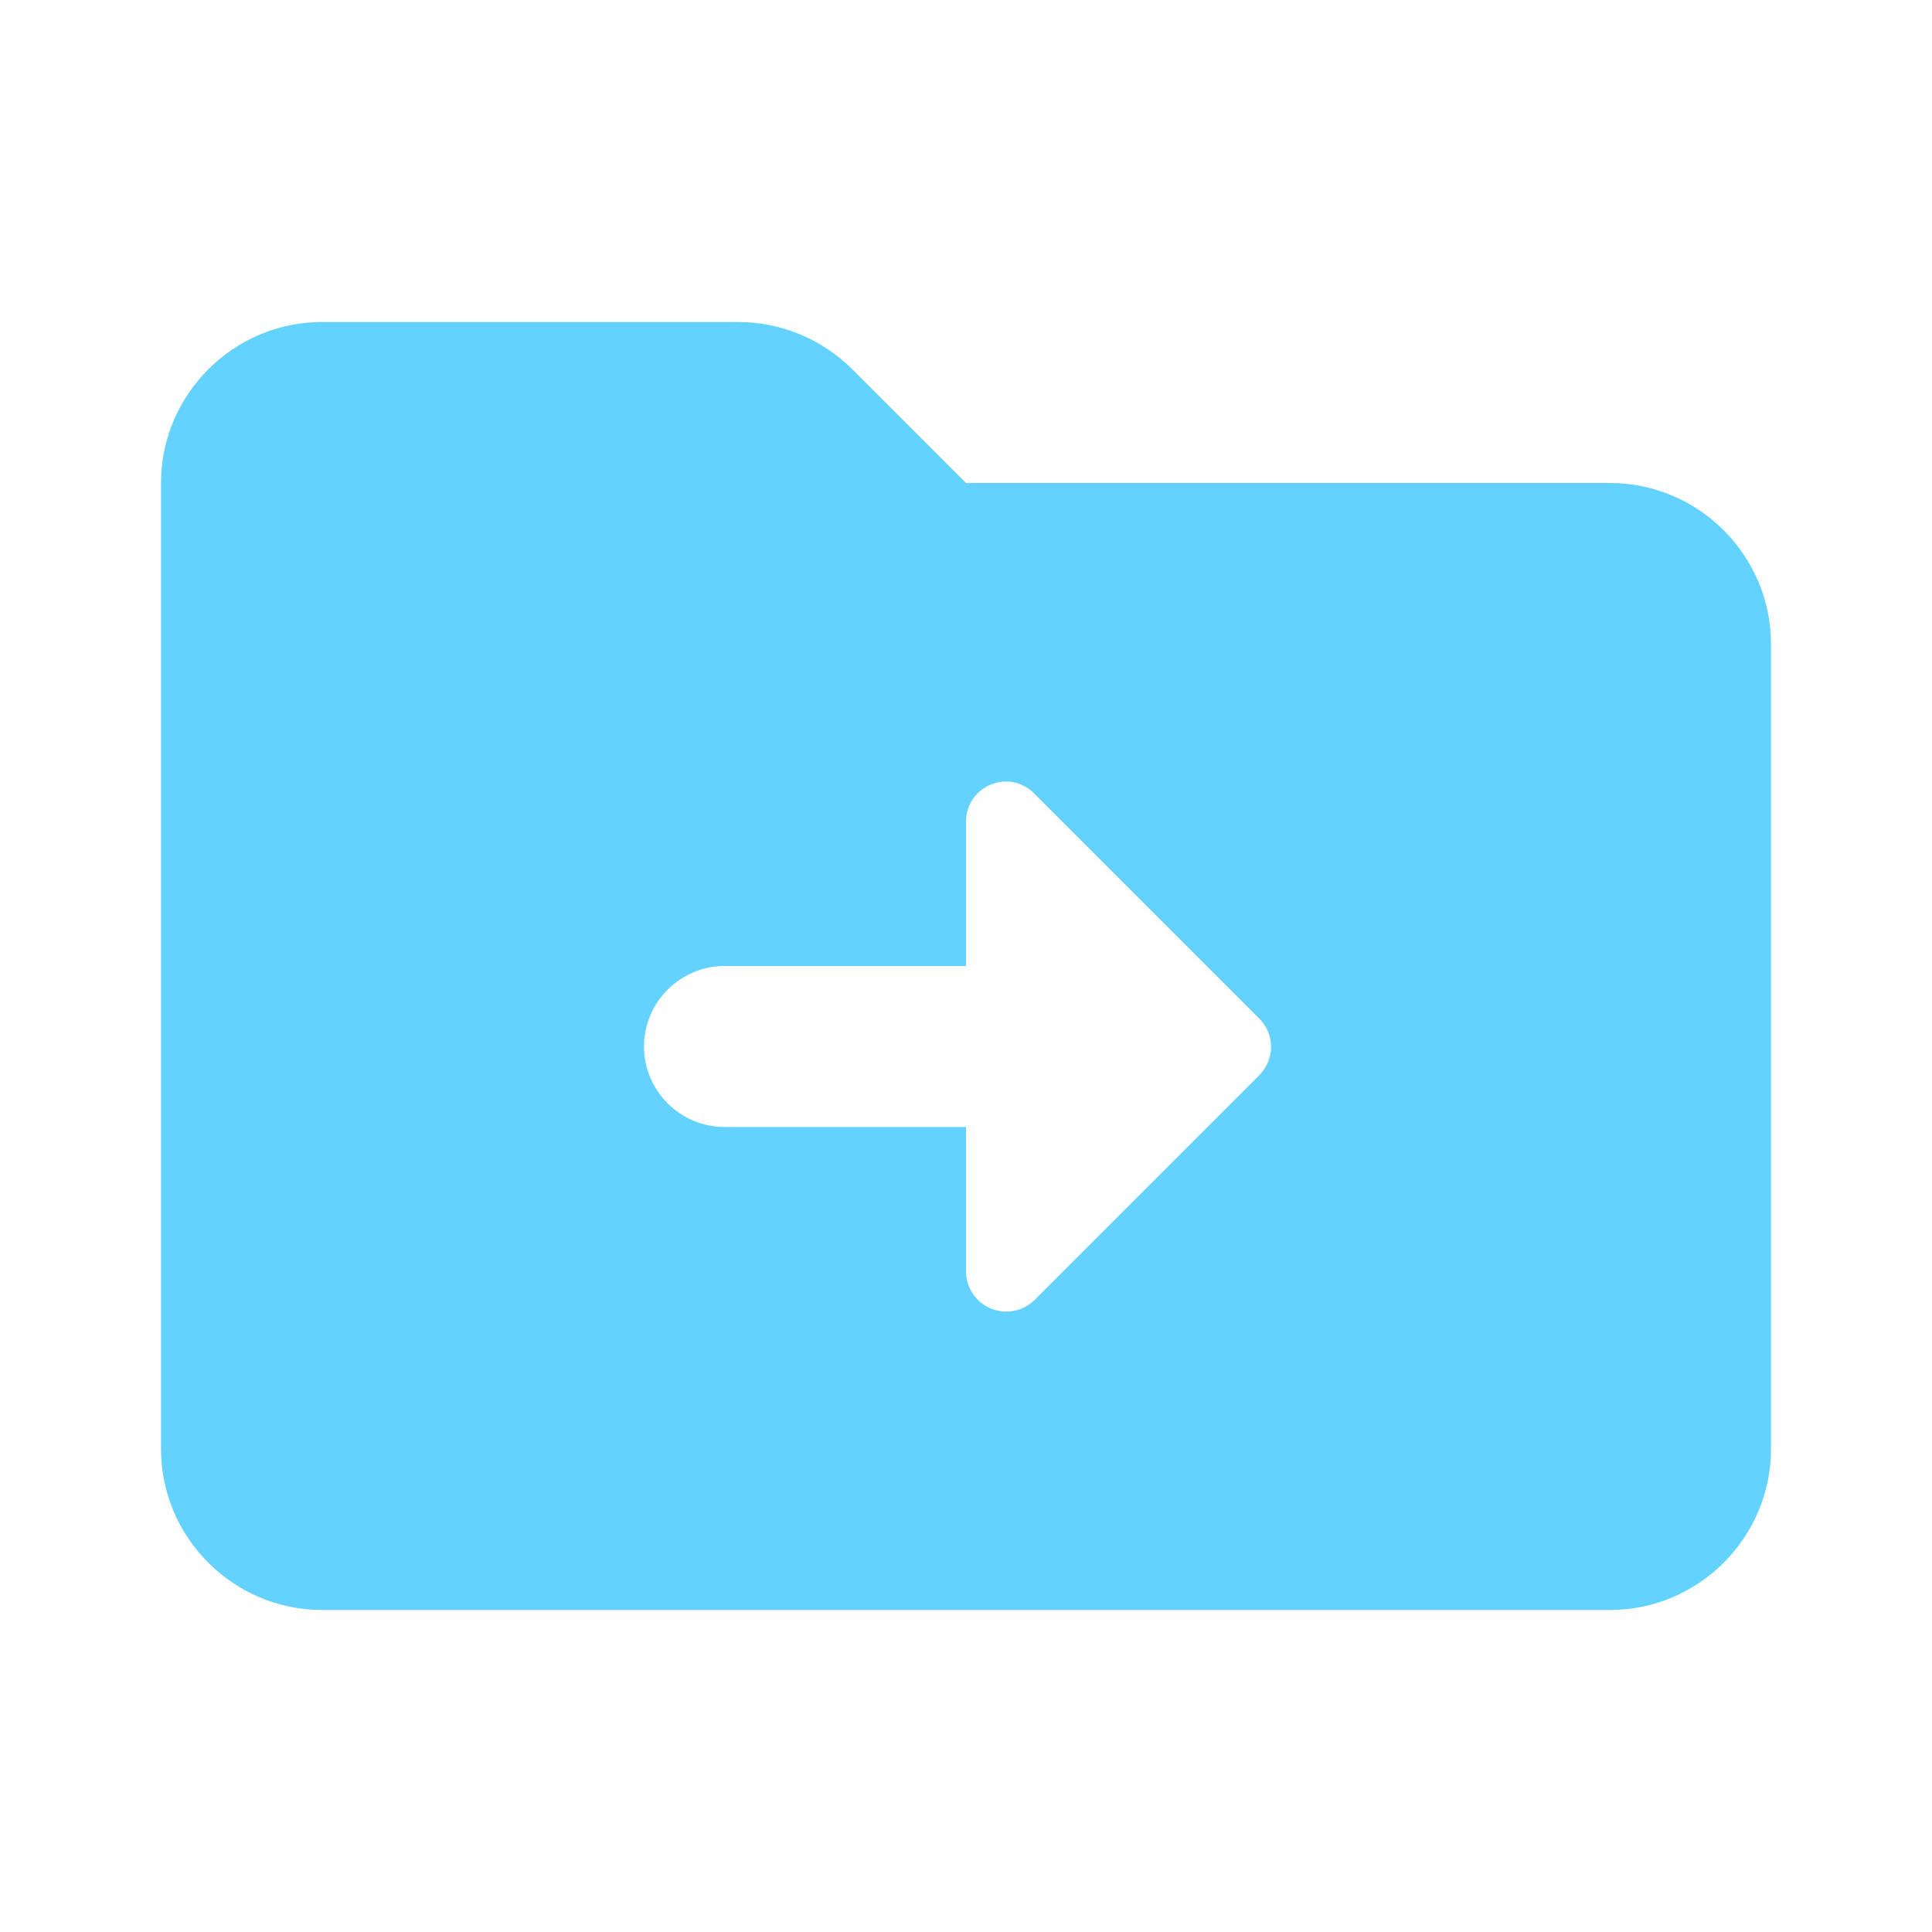
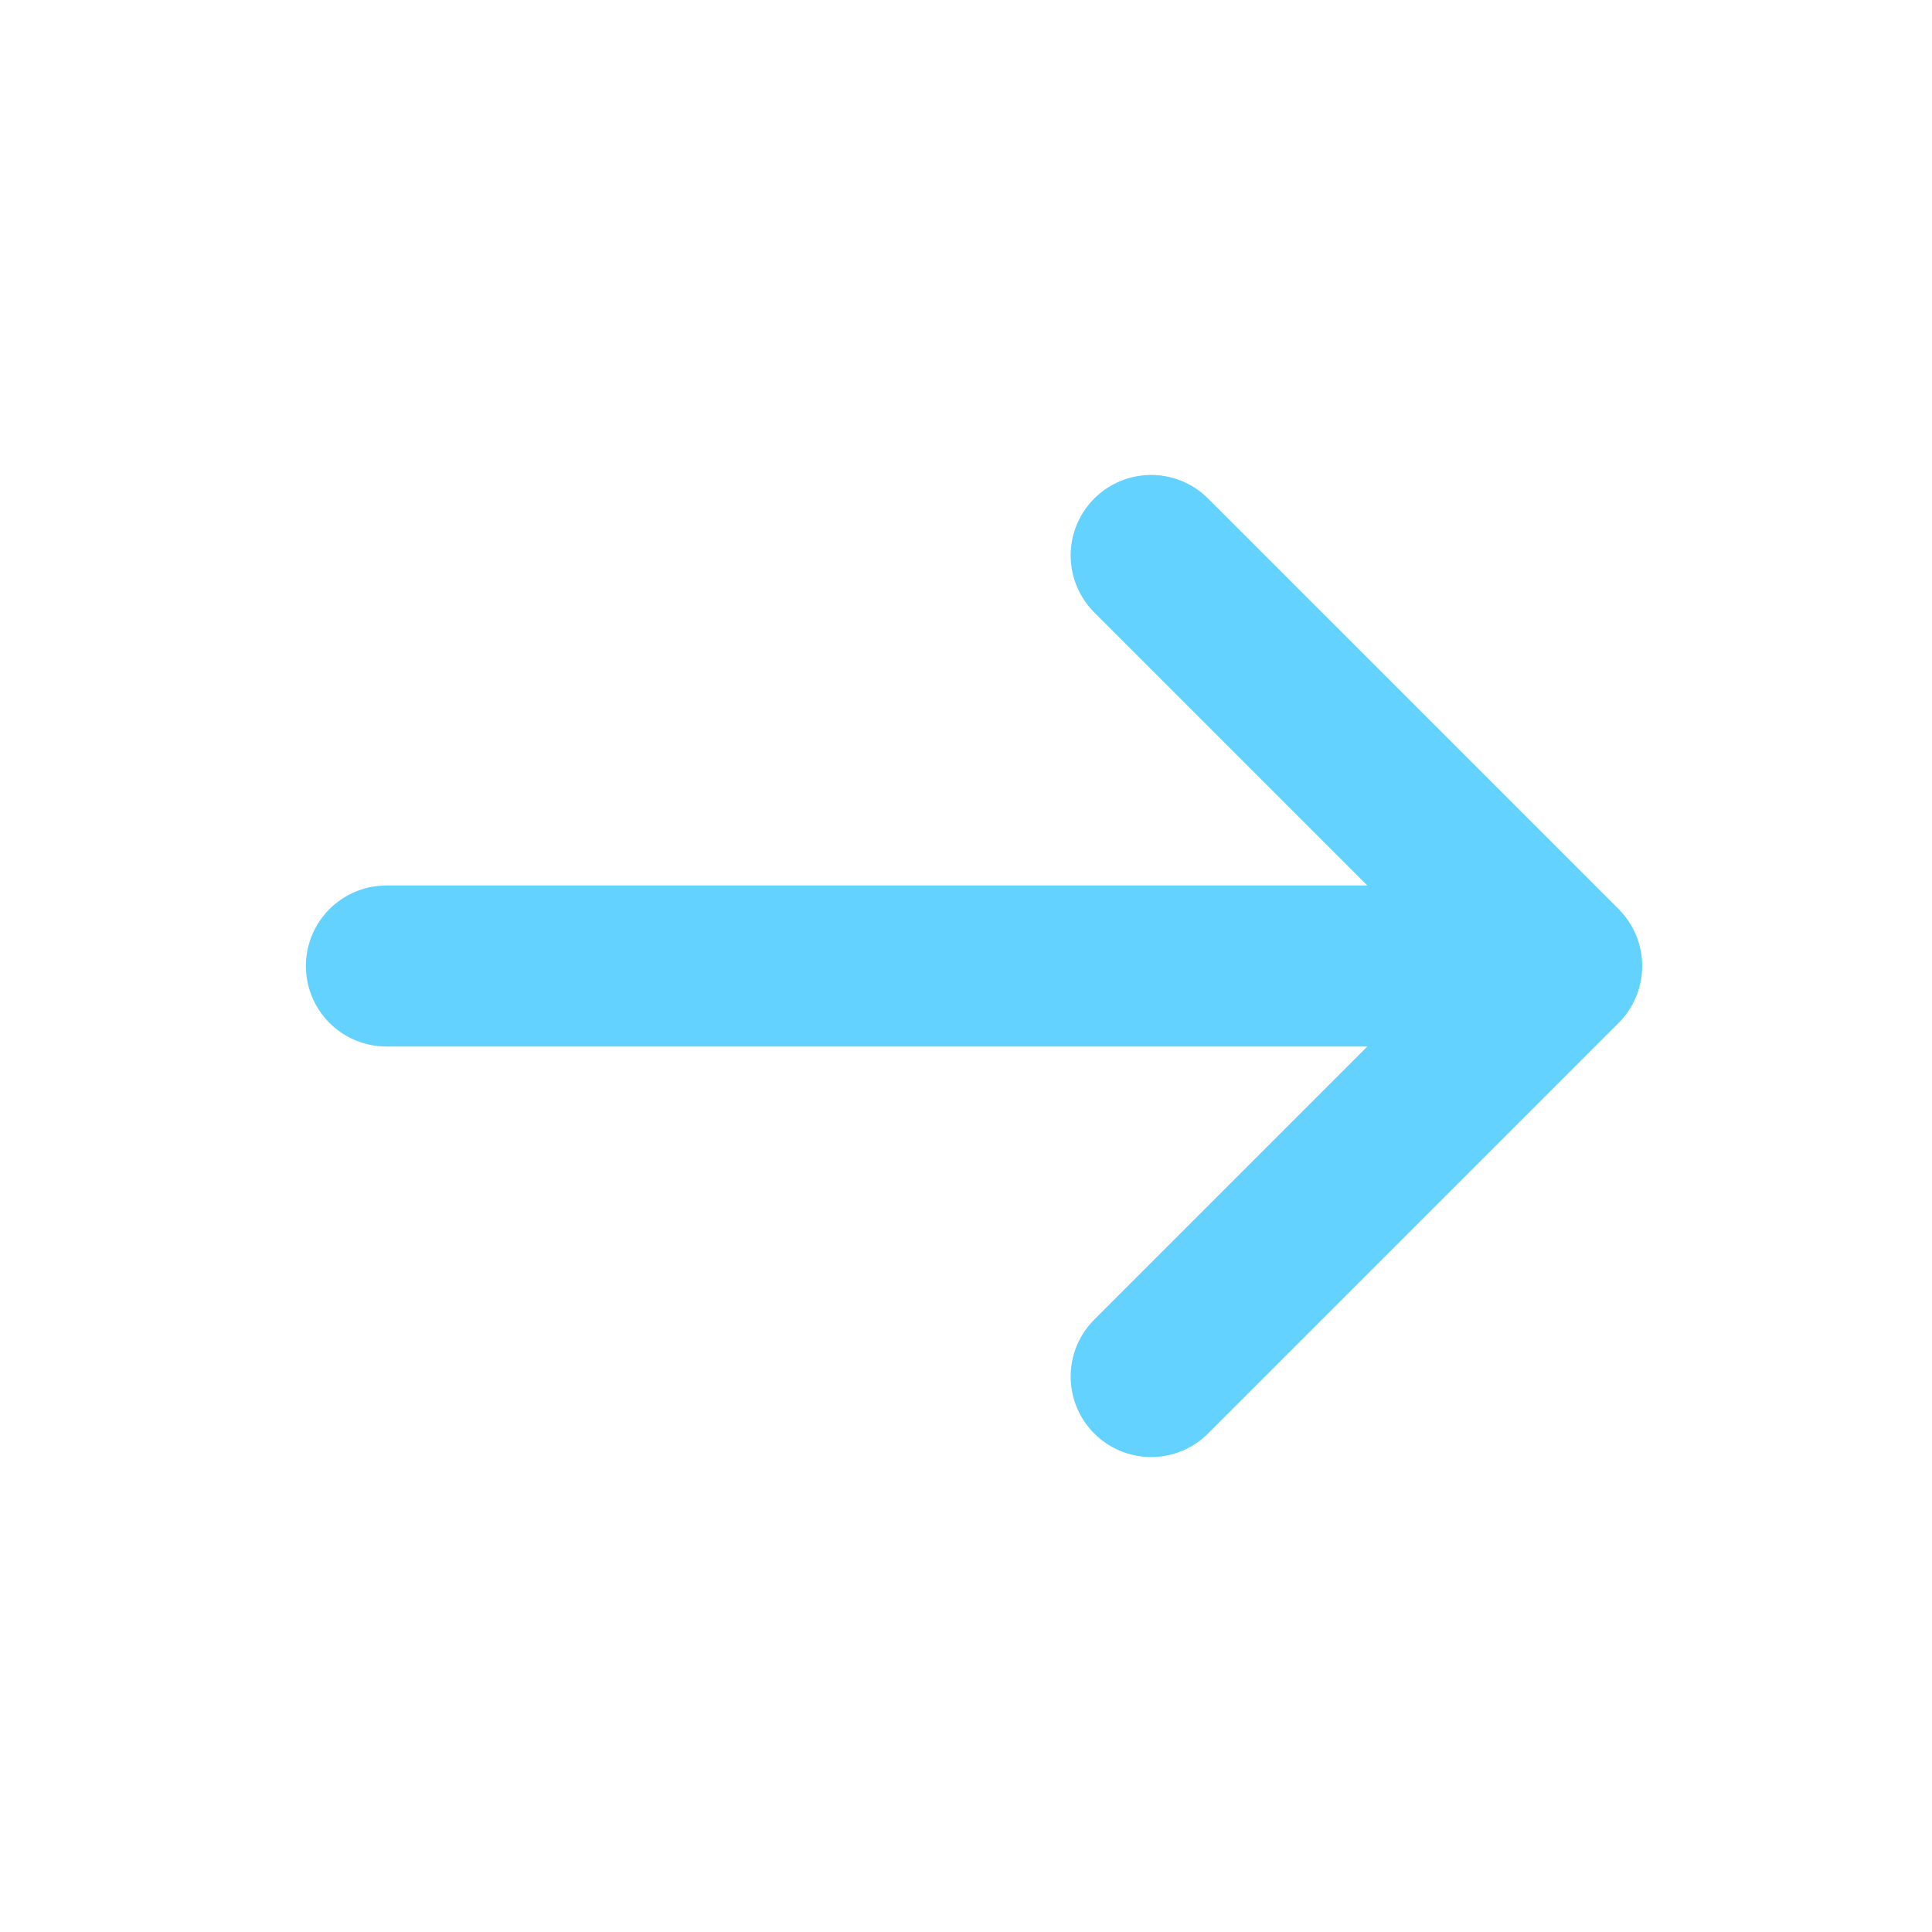
<svg xmlns="http://www.w3.org/2000/svg" width="24" height="24" viewBox="0 0 24 24" fill="#64D2FF">
-   <path d="M20 6h-8l-1.41-1.41C10.21 4.21 9.7 4 9.17 4H4c-1.1 0-2 .9-2 2v12c0 1.1.9 2 2 2h16c1.1 0 2-.9 2-2V8c0-1.1-.9-2-2-2zm-8 9.79V14H9c-.55 0-1-.45-1-1s.45-1 1-1h3v-1.79c0-.45.54-.67.85-.35l2.79 2.79c.2.2.2.51 0 .71l-2.79 2.79a.5.5 0 0 1-.85-.36z" />
+   <path d="M4.8 12h14.6M14.3 6.9l5.1 5.1-5.1 5.1" fill="none" stroke="#64D2FF" stroke-width="2.0" stroke-linecap="round" stroke-linejoin="round" />
</svg>
